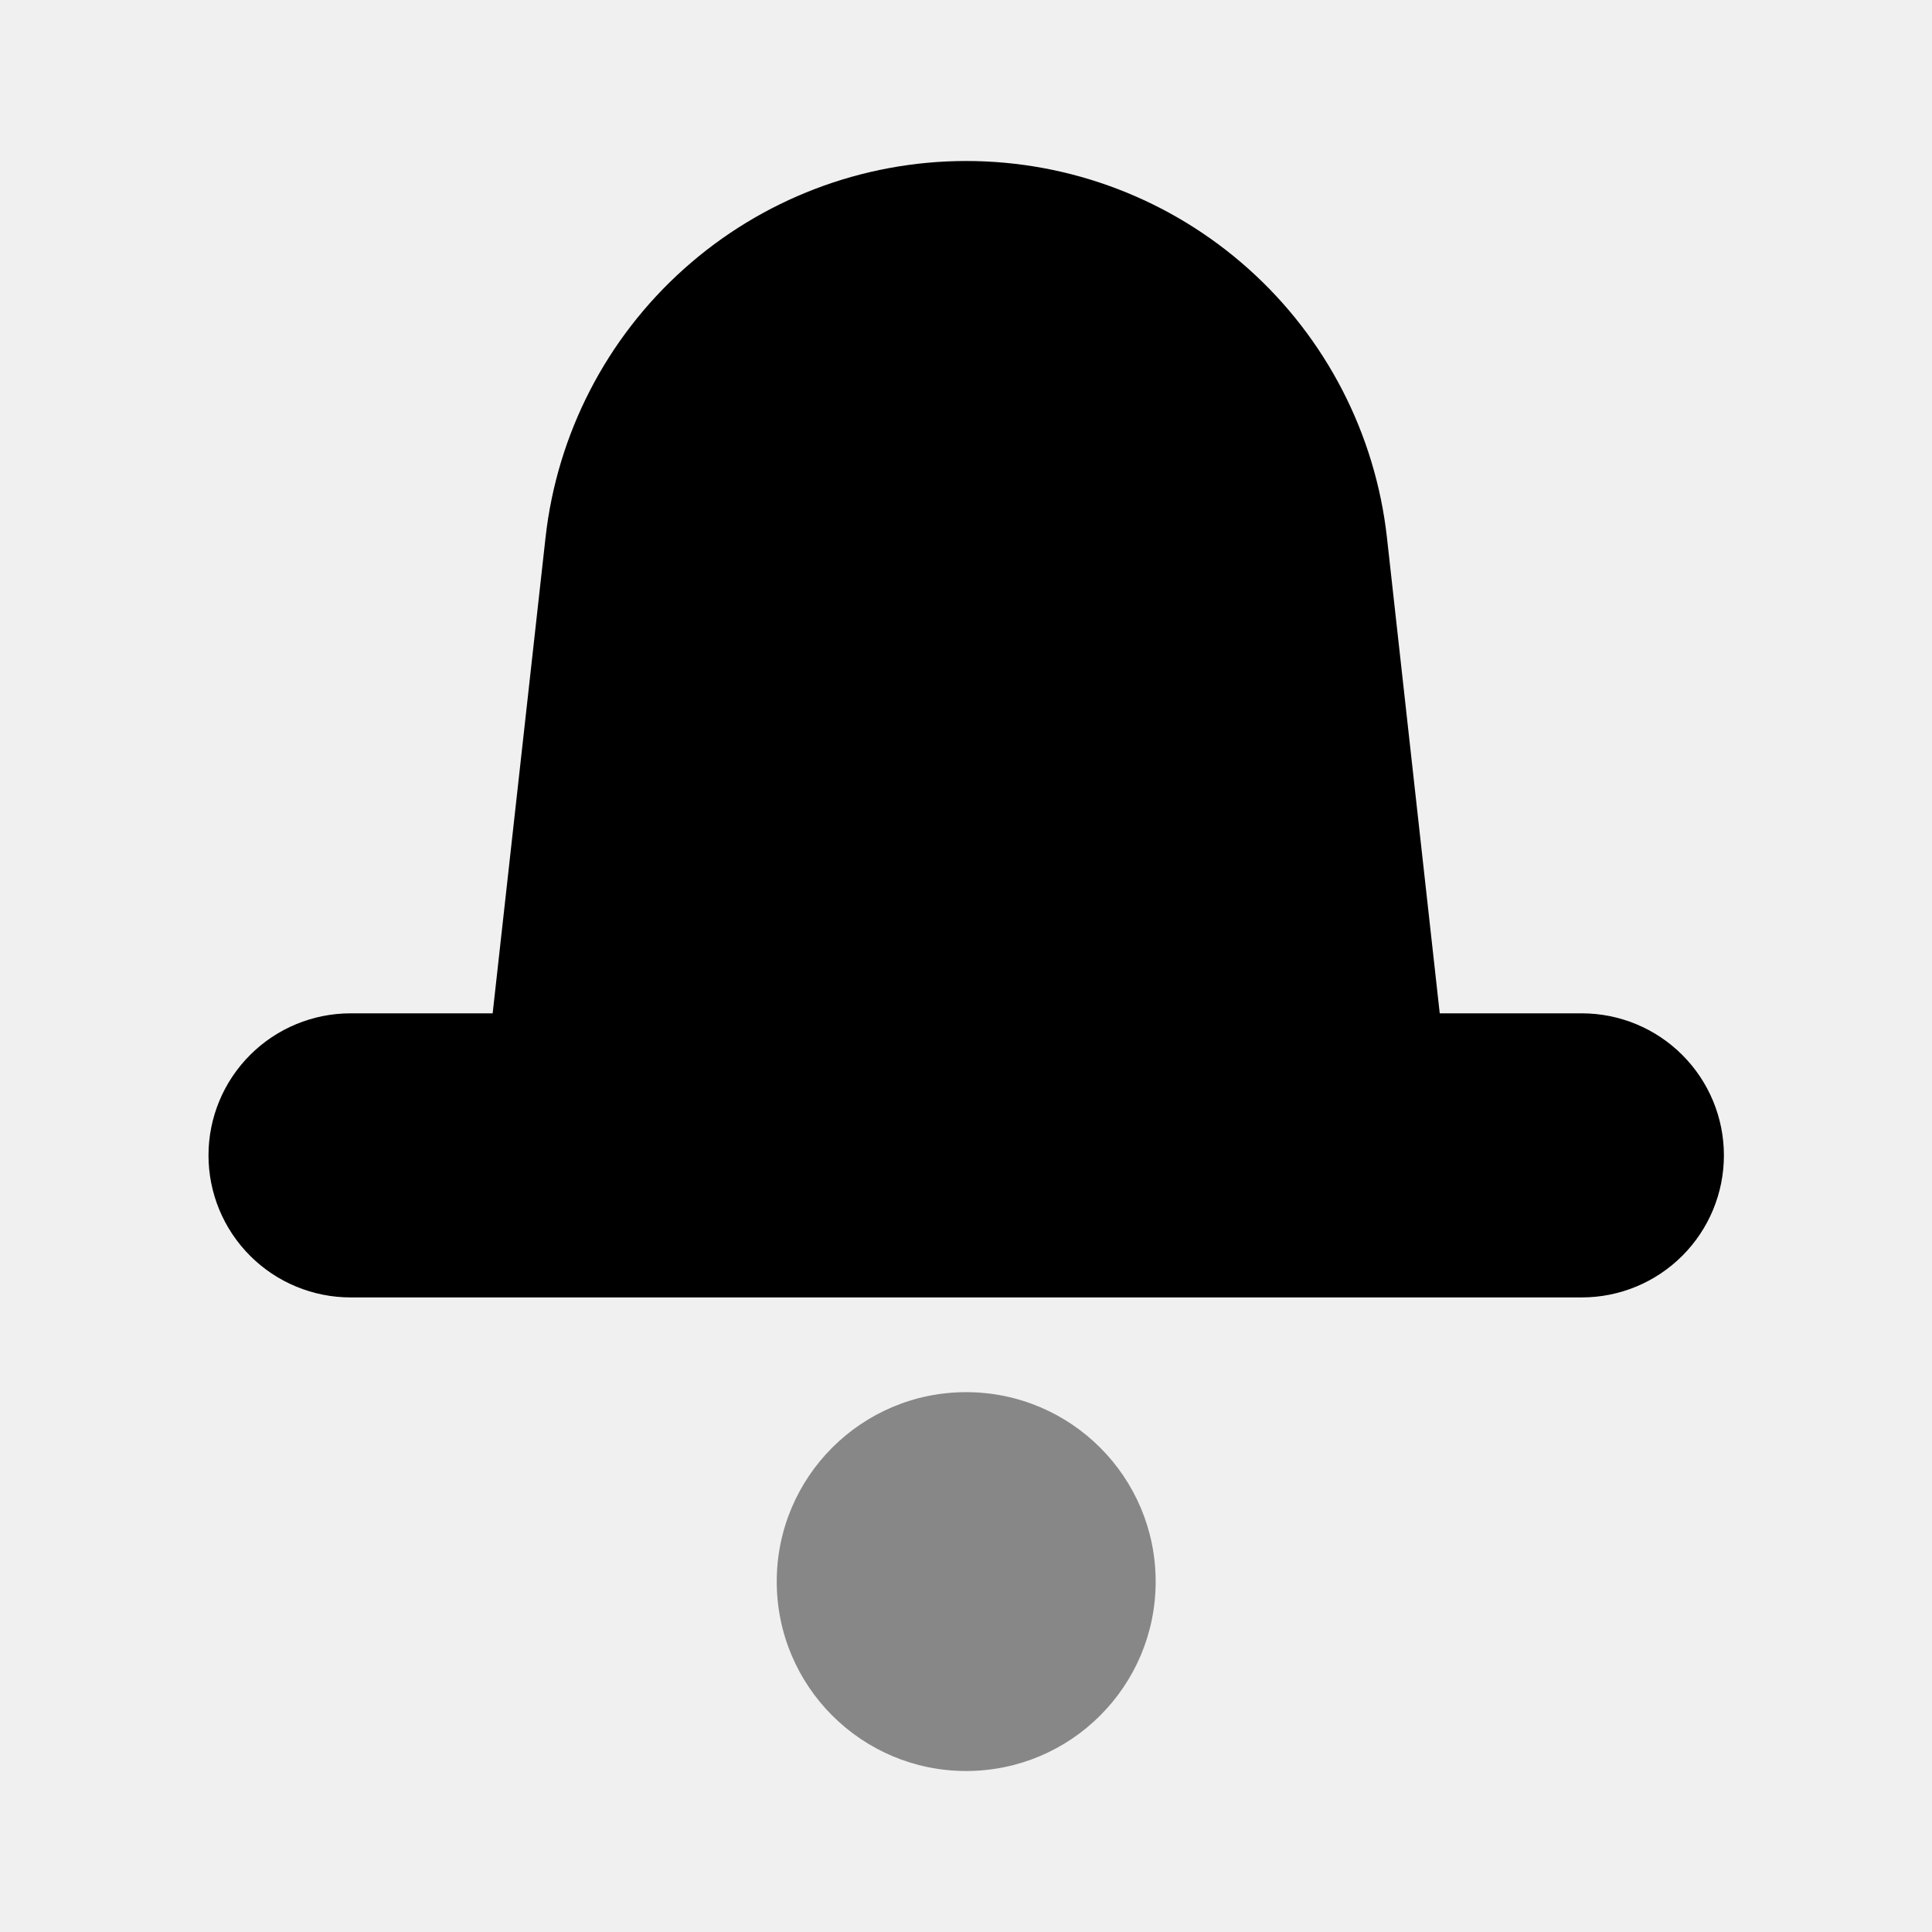
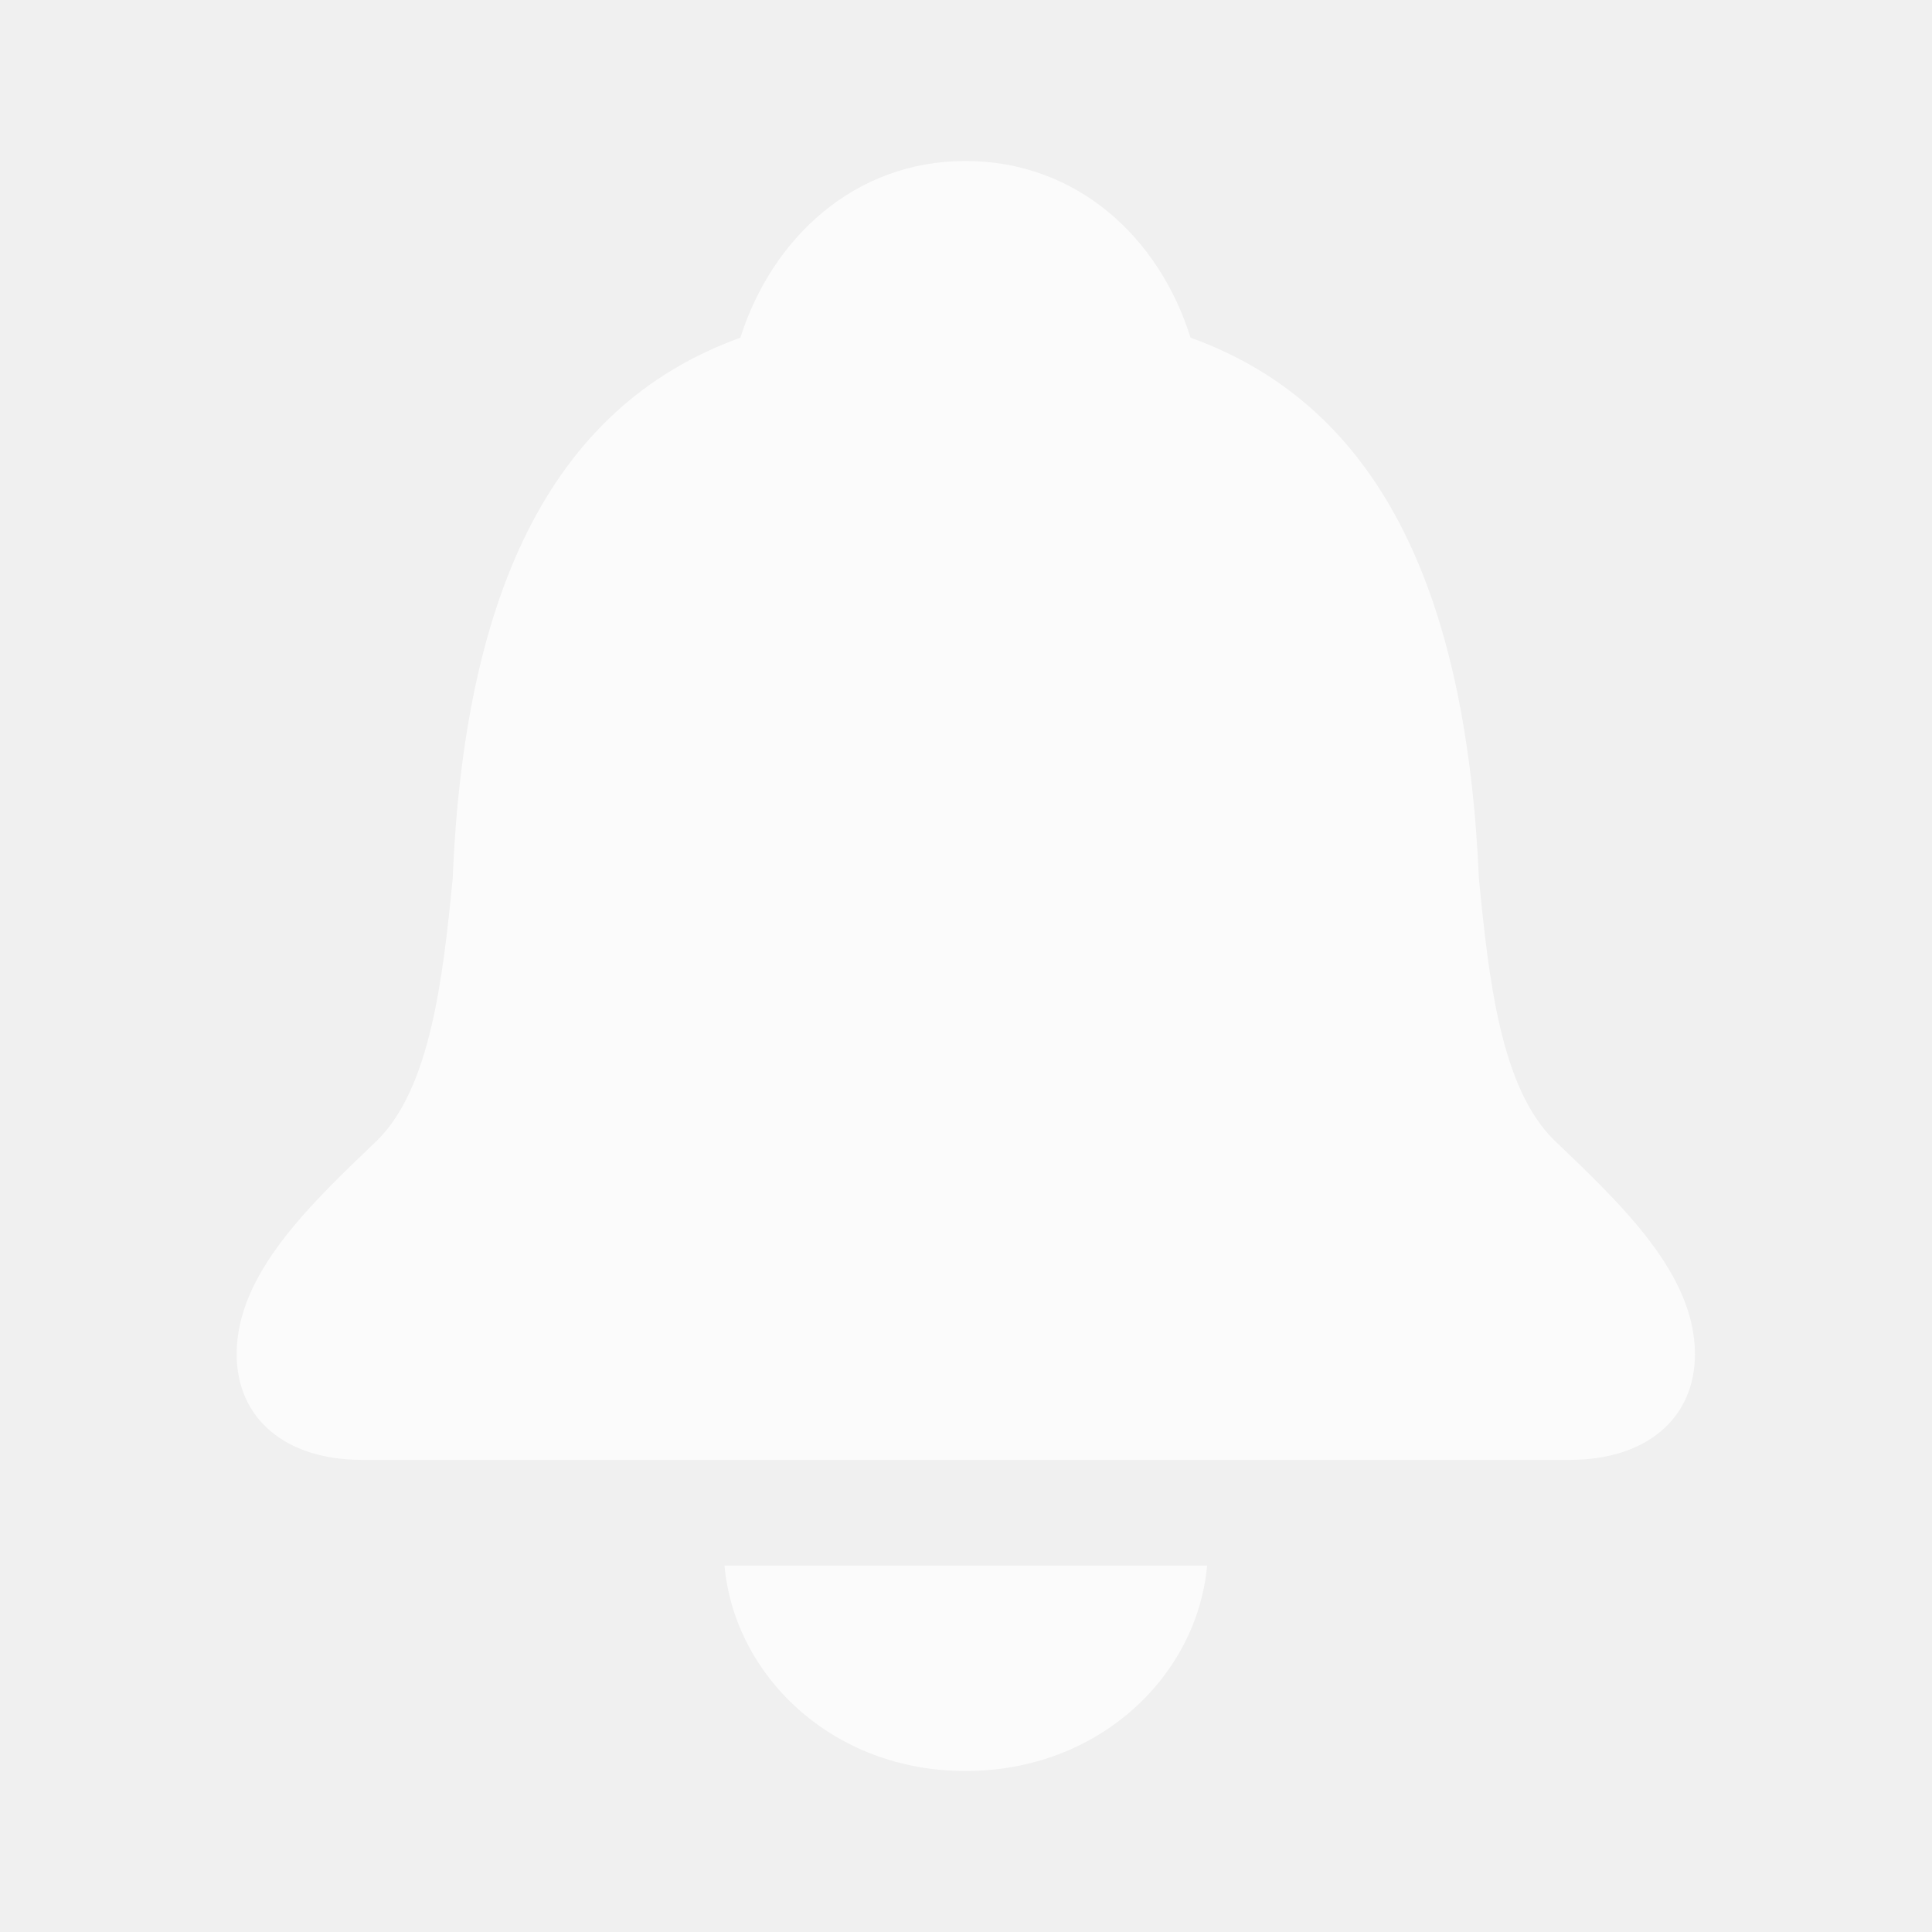
- <svg xmlns="http://www.w3.org/2000/svg" viewBox="0 0 24 24" fill="none">
-   <path d="M4.355 16.117C3.887 16.117 3.438 15.931 3.107 15.6C2.776 15.269 2.59 14.821 2.59 14.352C2.59 13.884 2.776 13.436 3.107 13.105C3.438 12.774 3.887 12.588 4.355 12.588H19.65C20.118 12.588 20.567 12.774 20.898 13.105C21.229 13.436 21.415 13.884 21.415 14.352C21.415 14.821 21.229 15.269 20.898 15.6C20.567 15.931 20.118 16.117 19.65 16.117H4.355ZM6.12 12.588L6.777 6.676C6.921 5.39 7.533 4.202 8.497 3.34C9.461 2.477 10.709 2 12.003 2C13.297 2 14.545 2.477 15.509 3.34C16.473 4.202 17.085 5.39 17.229 6.676L17.885 12.588H6.12Z" fill="currentColor" />
-   <path opacity="0.44" d="M14.356 19.647C14.356 18.347 13.302 17.294 12.002 17.294C10.703 17.294 9.649 18.347 9.649 19.647C9.649 20.947 10.703 22 12.002 22C13.302 22 14.356 20.947 14.356 19.647Z" fill="currentColor" />
+ <svg xmlns="http://www.w3.org/2000/svg" width="24" height="24" viewBox="0 0 24 24" fill="none">
+   <g opacity="0.75">
+     <path d="M4.498 18.135H19.498C20.464 18.135 21.055 17.61 21.055 16.822C21.055 15.827 20.154 14.974 19.31 14.167C18.644 13.52 18.494 12.169 18.372 10.921C18.222 7.488 17.218 5.068 14.789 4.195C14.404 2.957 13.381 2 11.993 2C10.614 2 9.591 2.957 9.197 4.195C6.777 5.068 5.764 7.488 5.623 10.921C5.501 12.169 5.342 13.52 4.685 14.167C3.841 14.974 2.94 15.827 2.94 16.822C2.94 17.61 3.531 18.135 4.498 18.135ZM11.993 22C13.663 22 14.873 20.809 14.995 19.448H9C9.122 20.809 10.332 22 11.993 22Z" fill="white" />
+   </g>
</svg>
